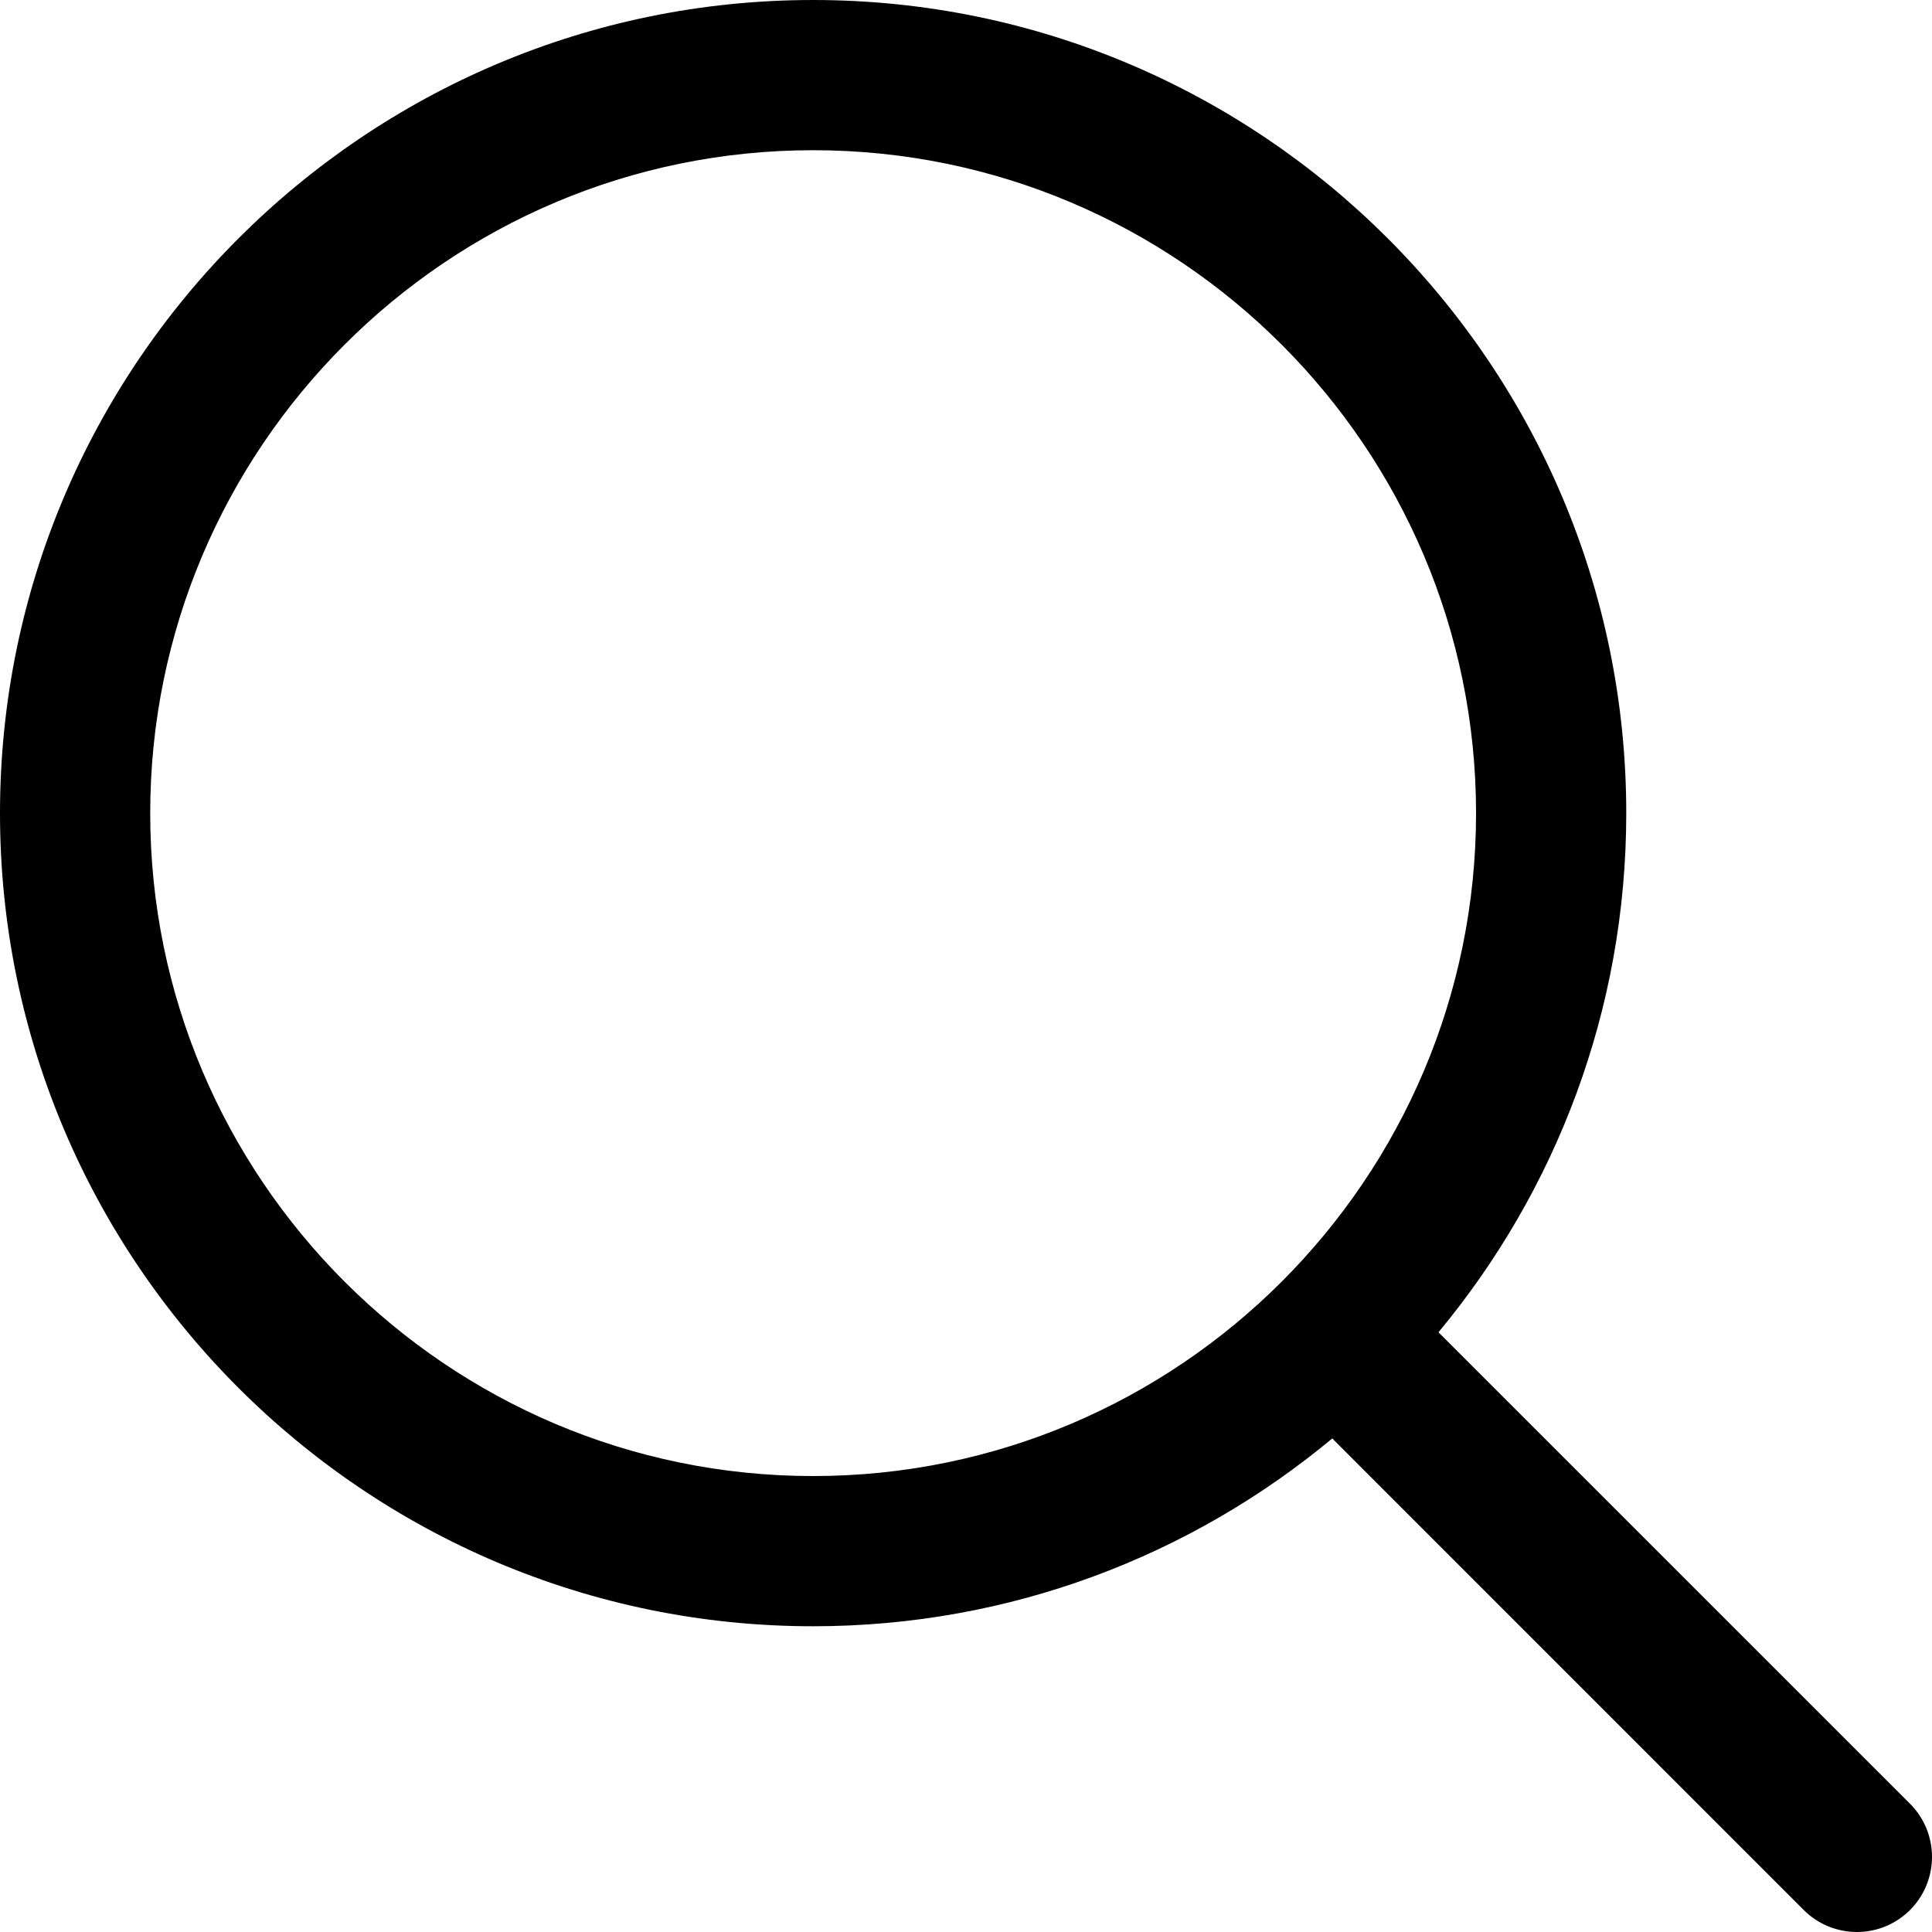
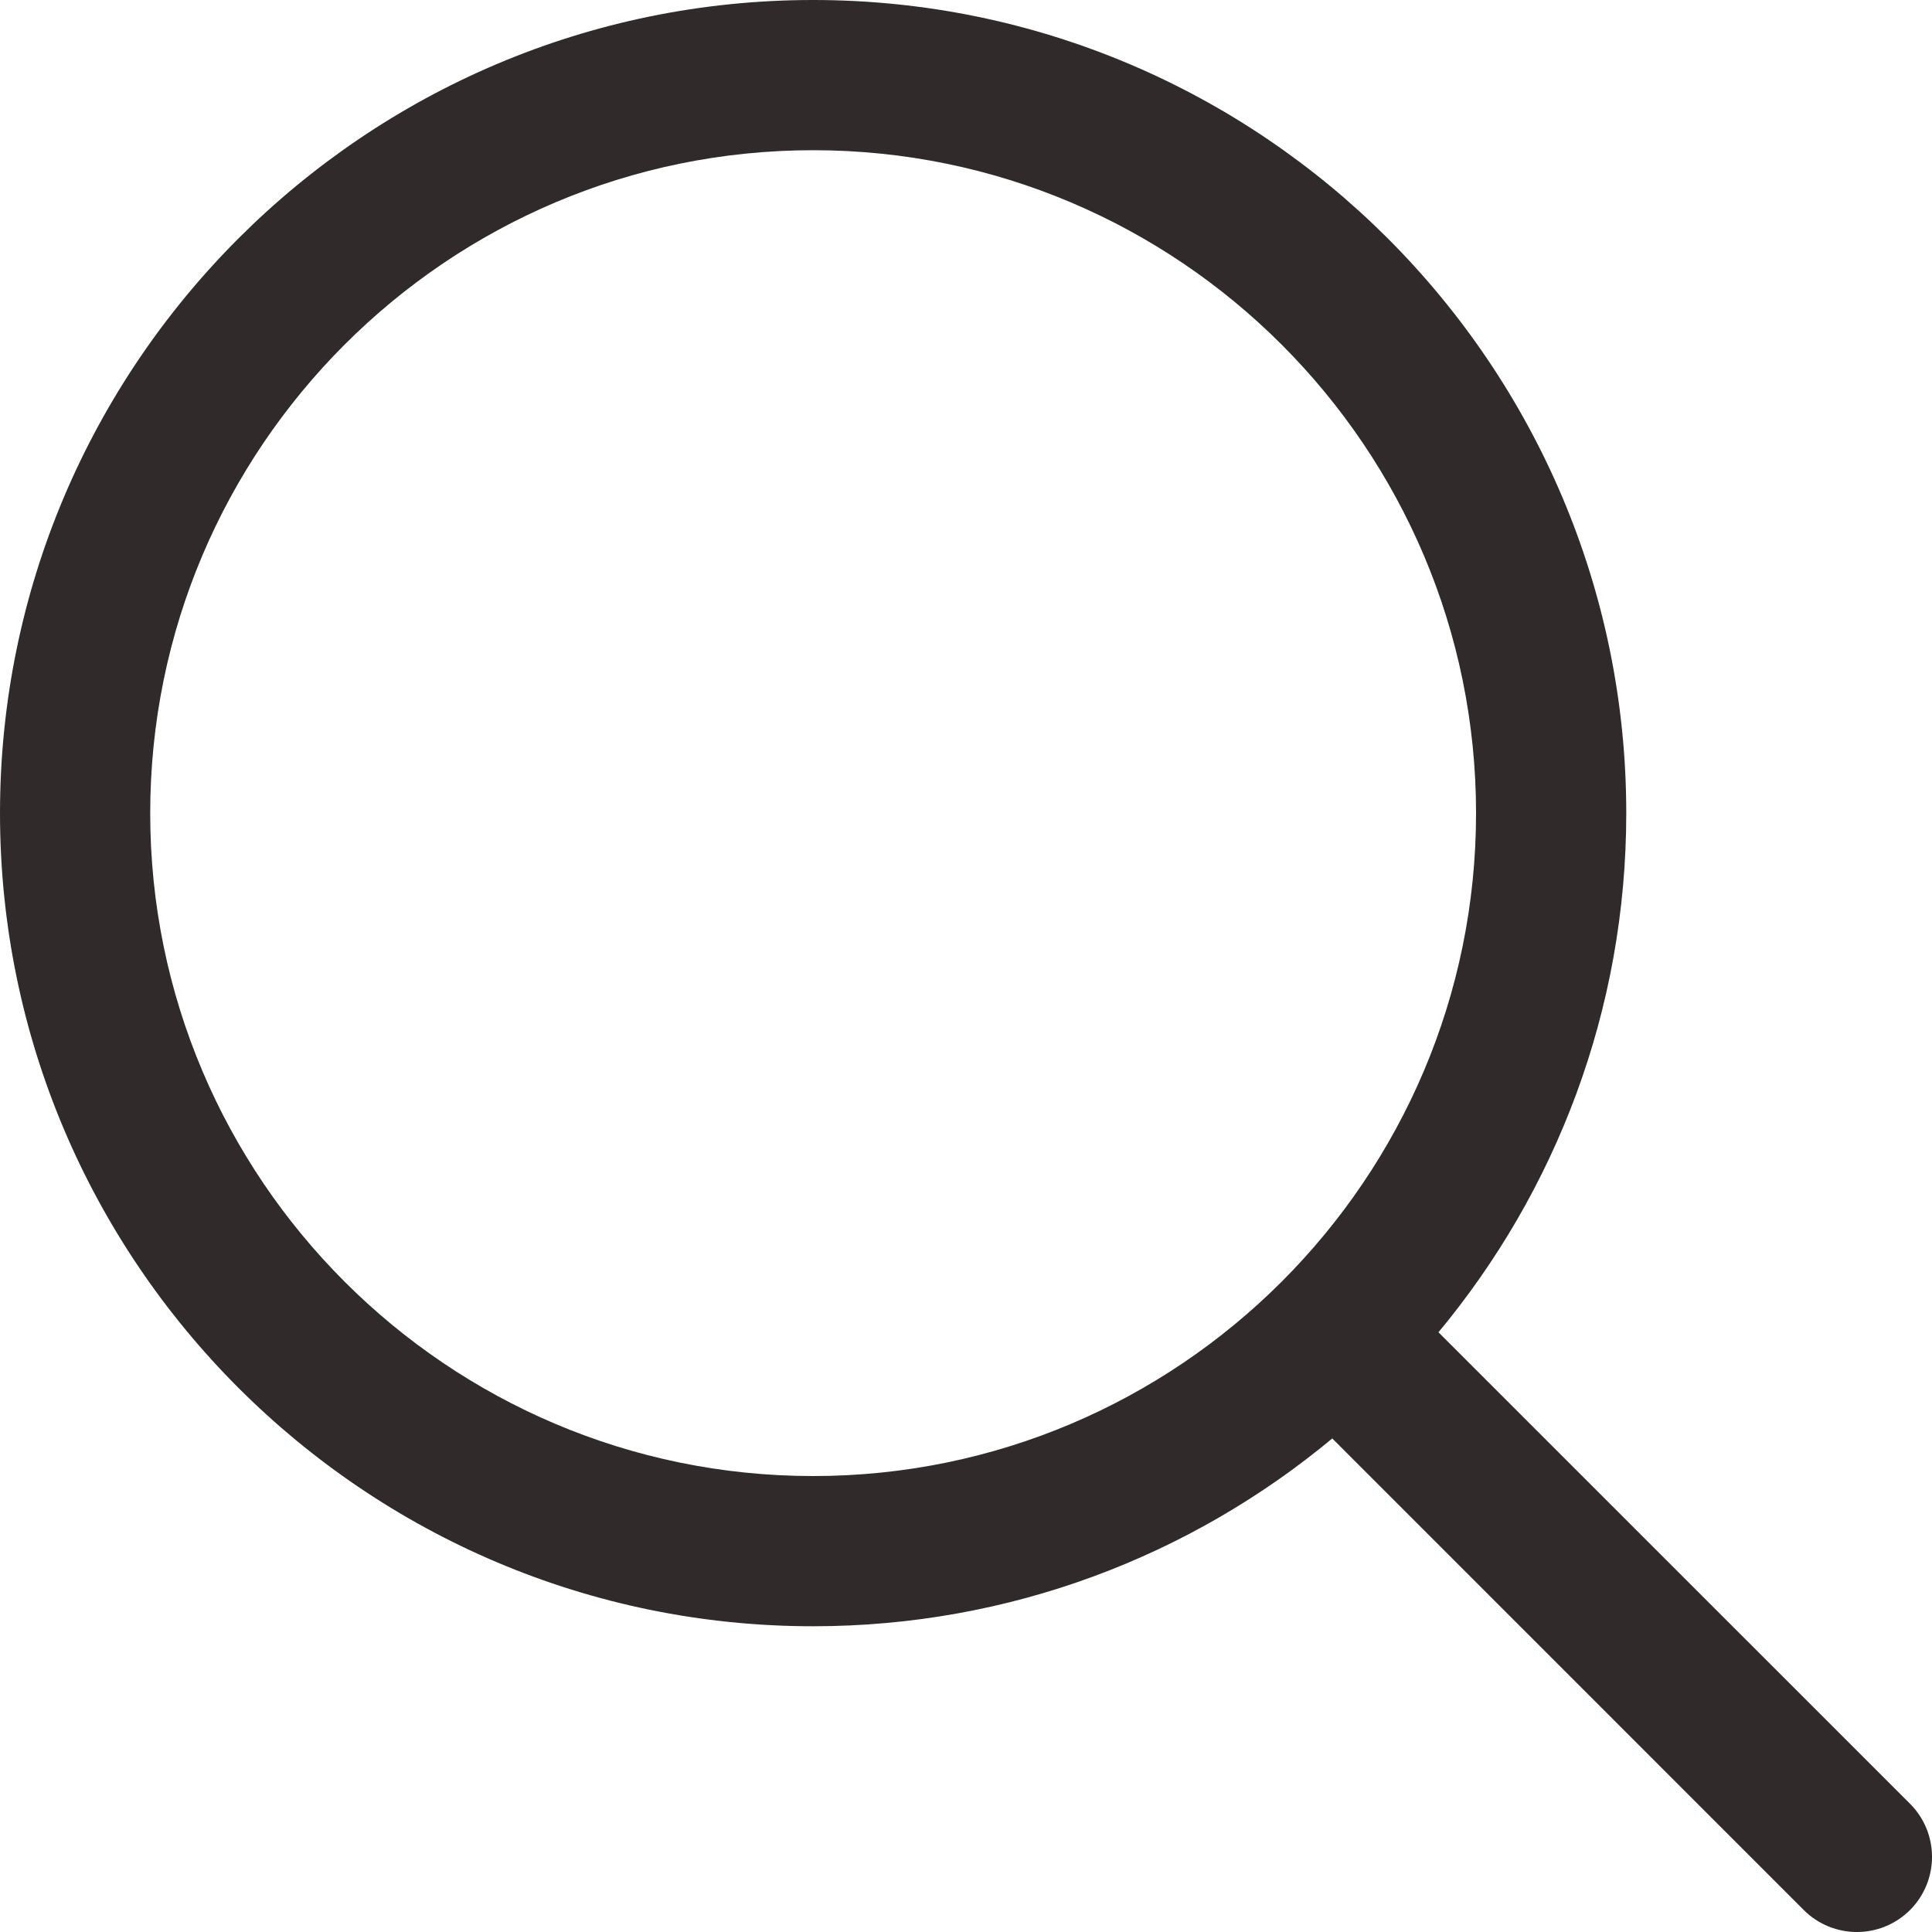
<svg xmlns="http://www.w3.org/2000/svg" width="24" height="24" viewBox="0 0 24 24" fill="none">
-   <path d="M23.727 22.407L17.869 16.55C19.325 14.799 20.202 12.551 20.202 10.102C20.202 4.532 15.671 0 10.101 0C4.531 0 0 4.532 0 10.102C0 15.671 4.531 20.202 10.101 20.202C12.551 20.202 14.799 19.325 16.55 17.869L22.407 23.727C22.589 23.909 22.828 24 23.067 24C23.306 24 23.544 23.909 23.727 23.727C24.091 23.362 24.091 22.771 23.727 22.407ZM1.866 10.102C1.866 5.561 5.56 1.866 10.101 1.866C14.642 1.866 18.336 5.561 18.336 10.102C18.336 14.642 14.642 18.336 10.101 18.336C5.56 18.336 1.866 14.642 1.866 10.102Z" fill="black" />
+   <path d="M23.727 22.407L17.869 16.55C19.325 14.799 20.202 12.551 20.202 10.102C20.202 4.532 15.671 0 10.101 0C4.531 0 0 4.532 0 10.102C0 15.671 4.531 20.202 10.101 20.202C12.551 20.202 14.799 19.325 16.55 17.869L22.407 23.727C22.589 23.909 22.828 24 23.067 24C23.306 24 23.544 23.909 23.727 23.727C24.091 23.362 24.091 22.771 23.727 22.407ZM1.866 10.102C1.866 5.561 5.56 1.866 10.101 1.866C14.642 1.866 18.336 5.561 18.336 10.102C18.336 14.642 14.642 18.336 10.101 18.336C5.56 18.336 1.866 14.642 1.866 10.102Z" fill="#302A2A" />
</svg>
